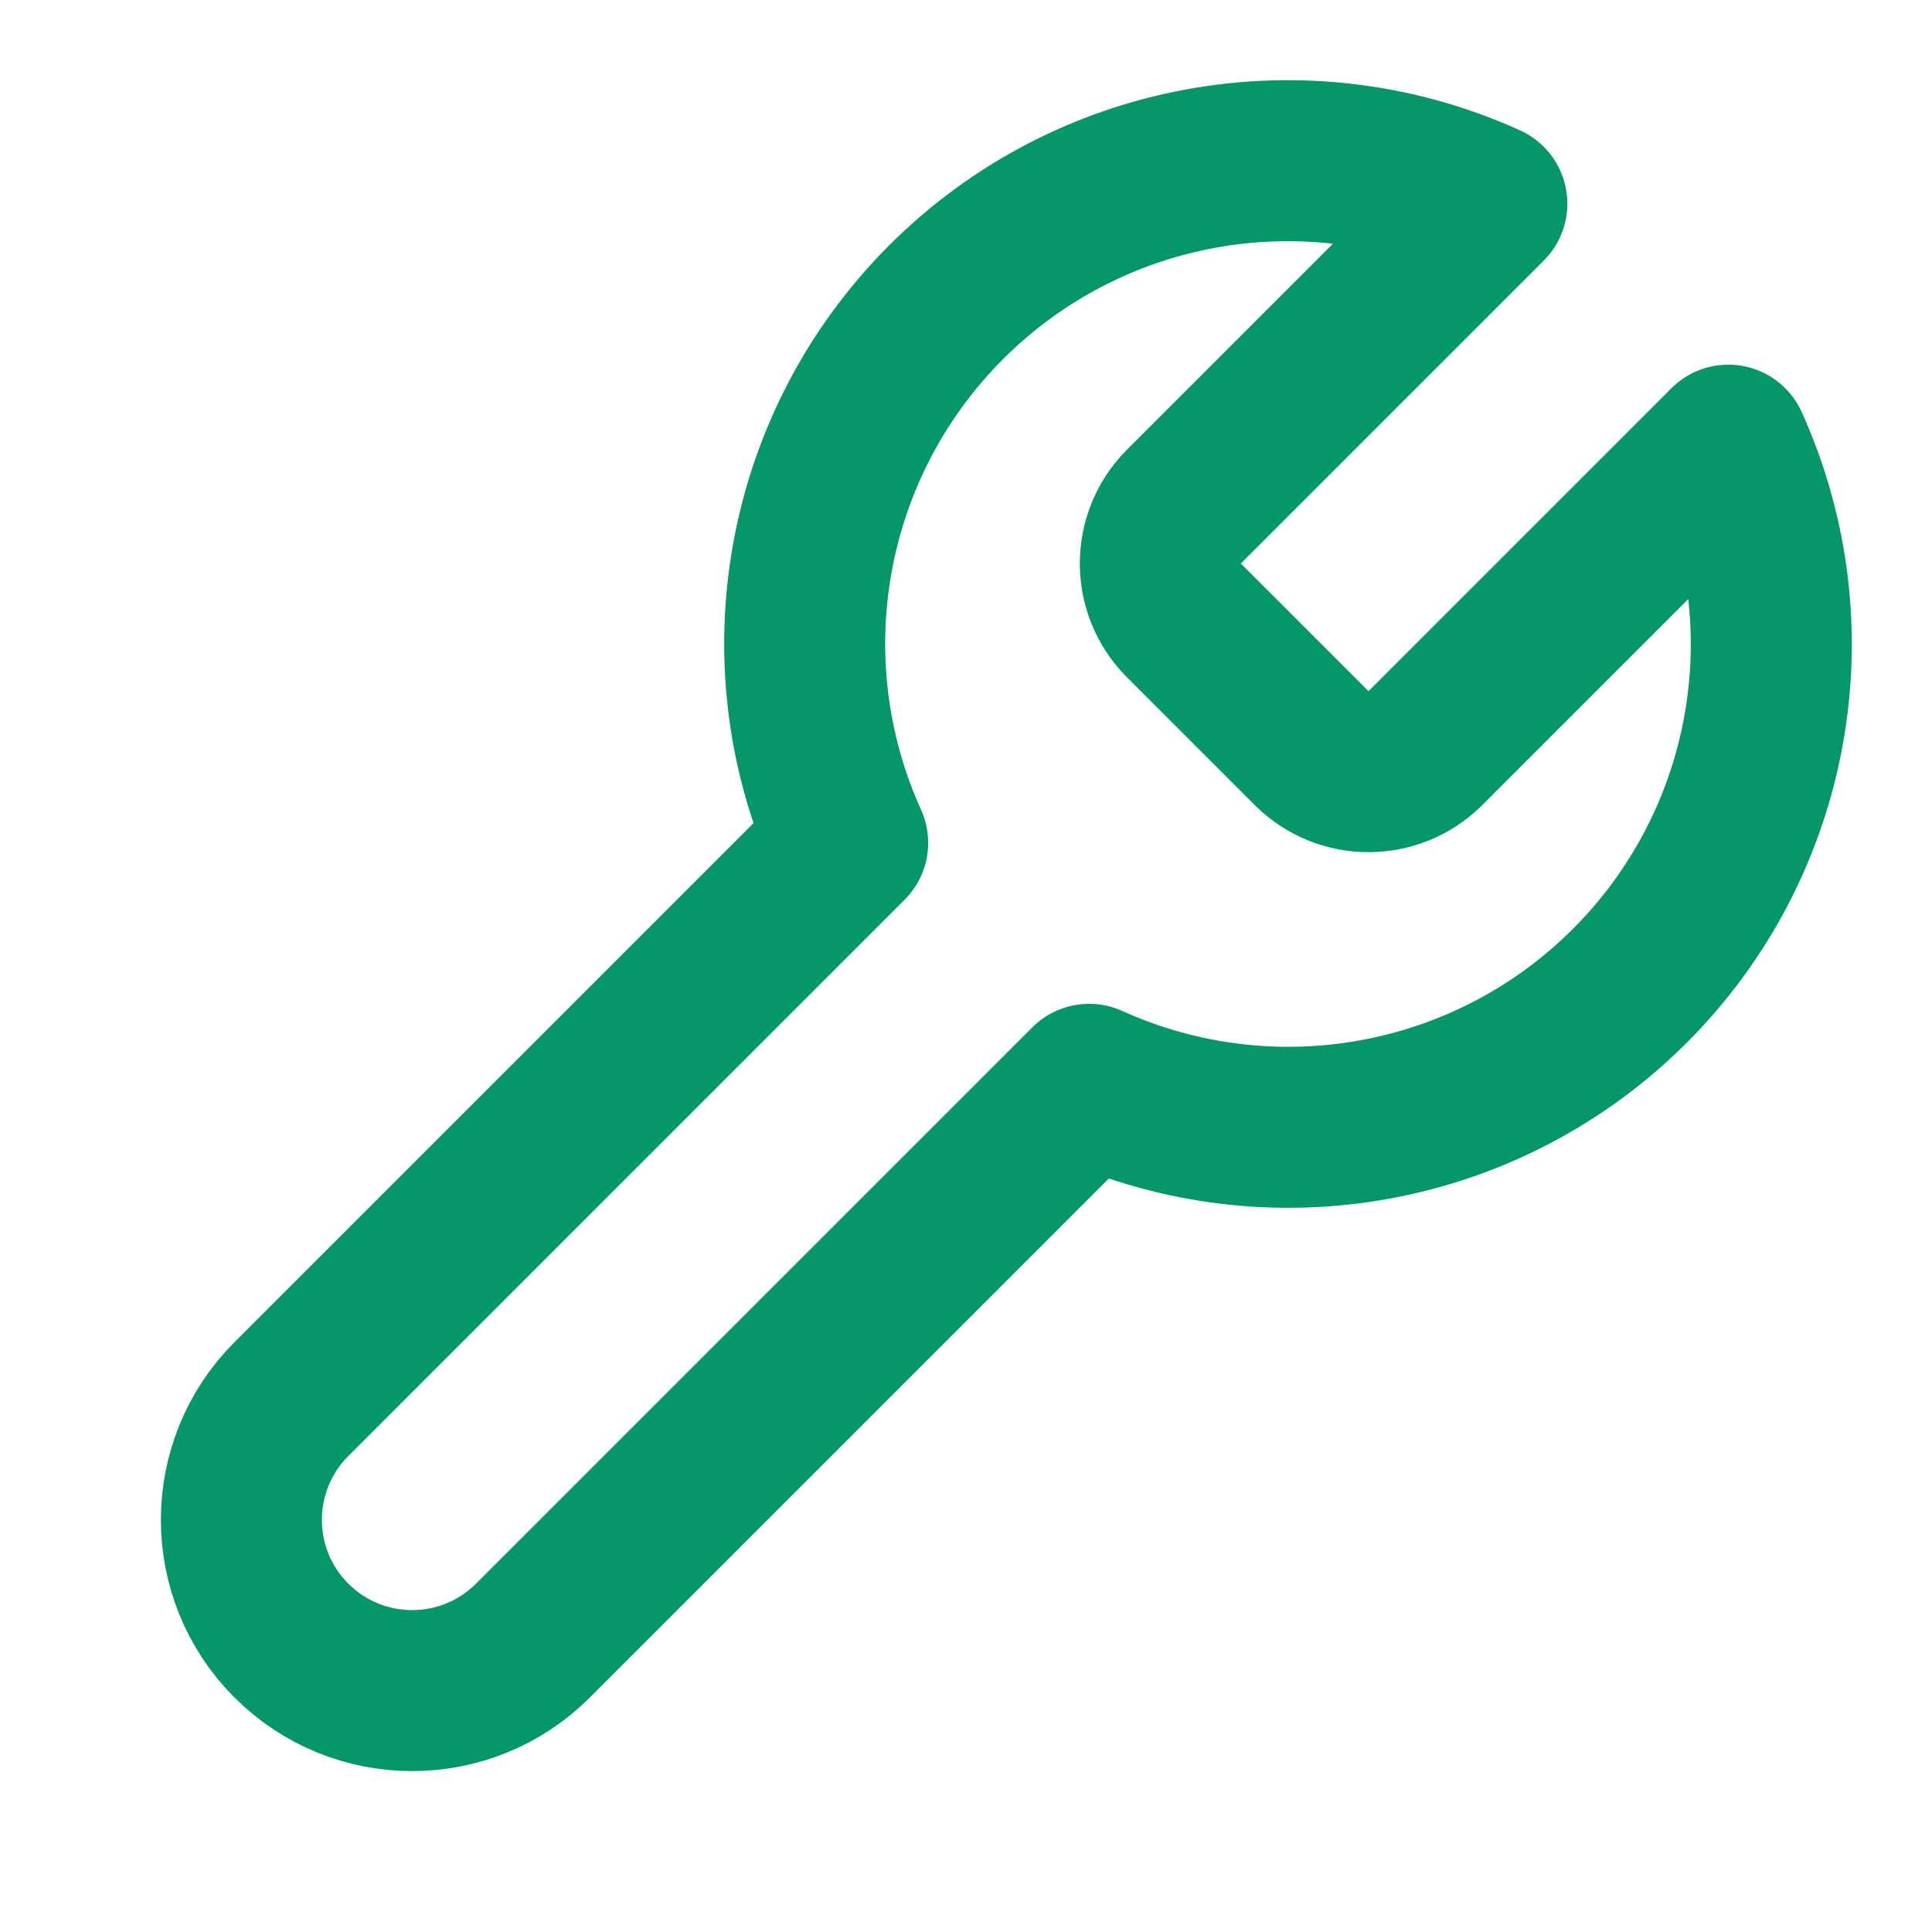
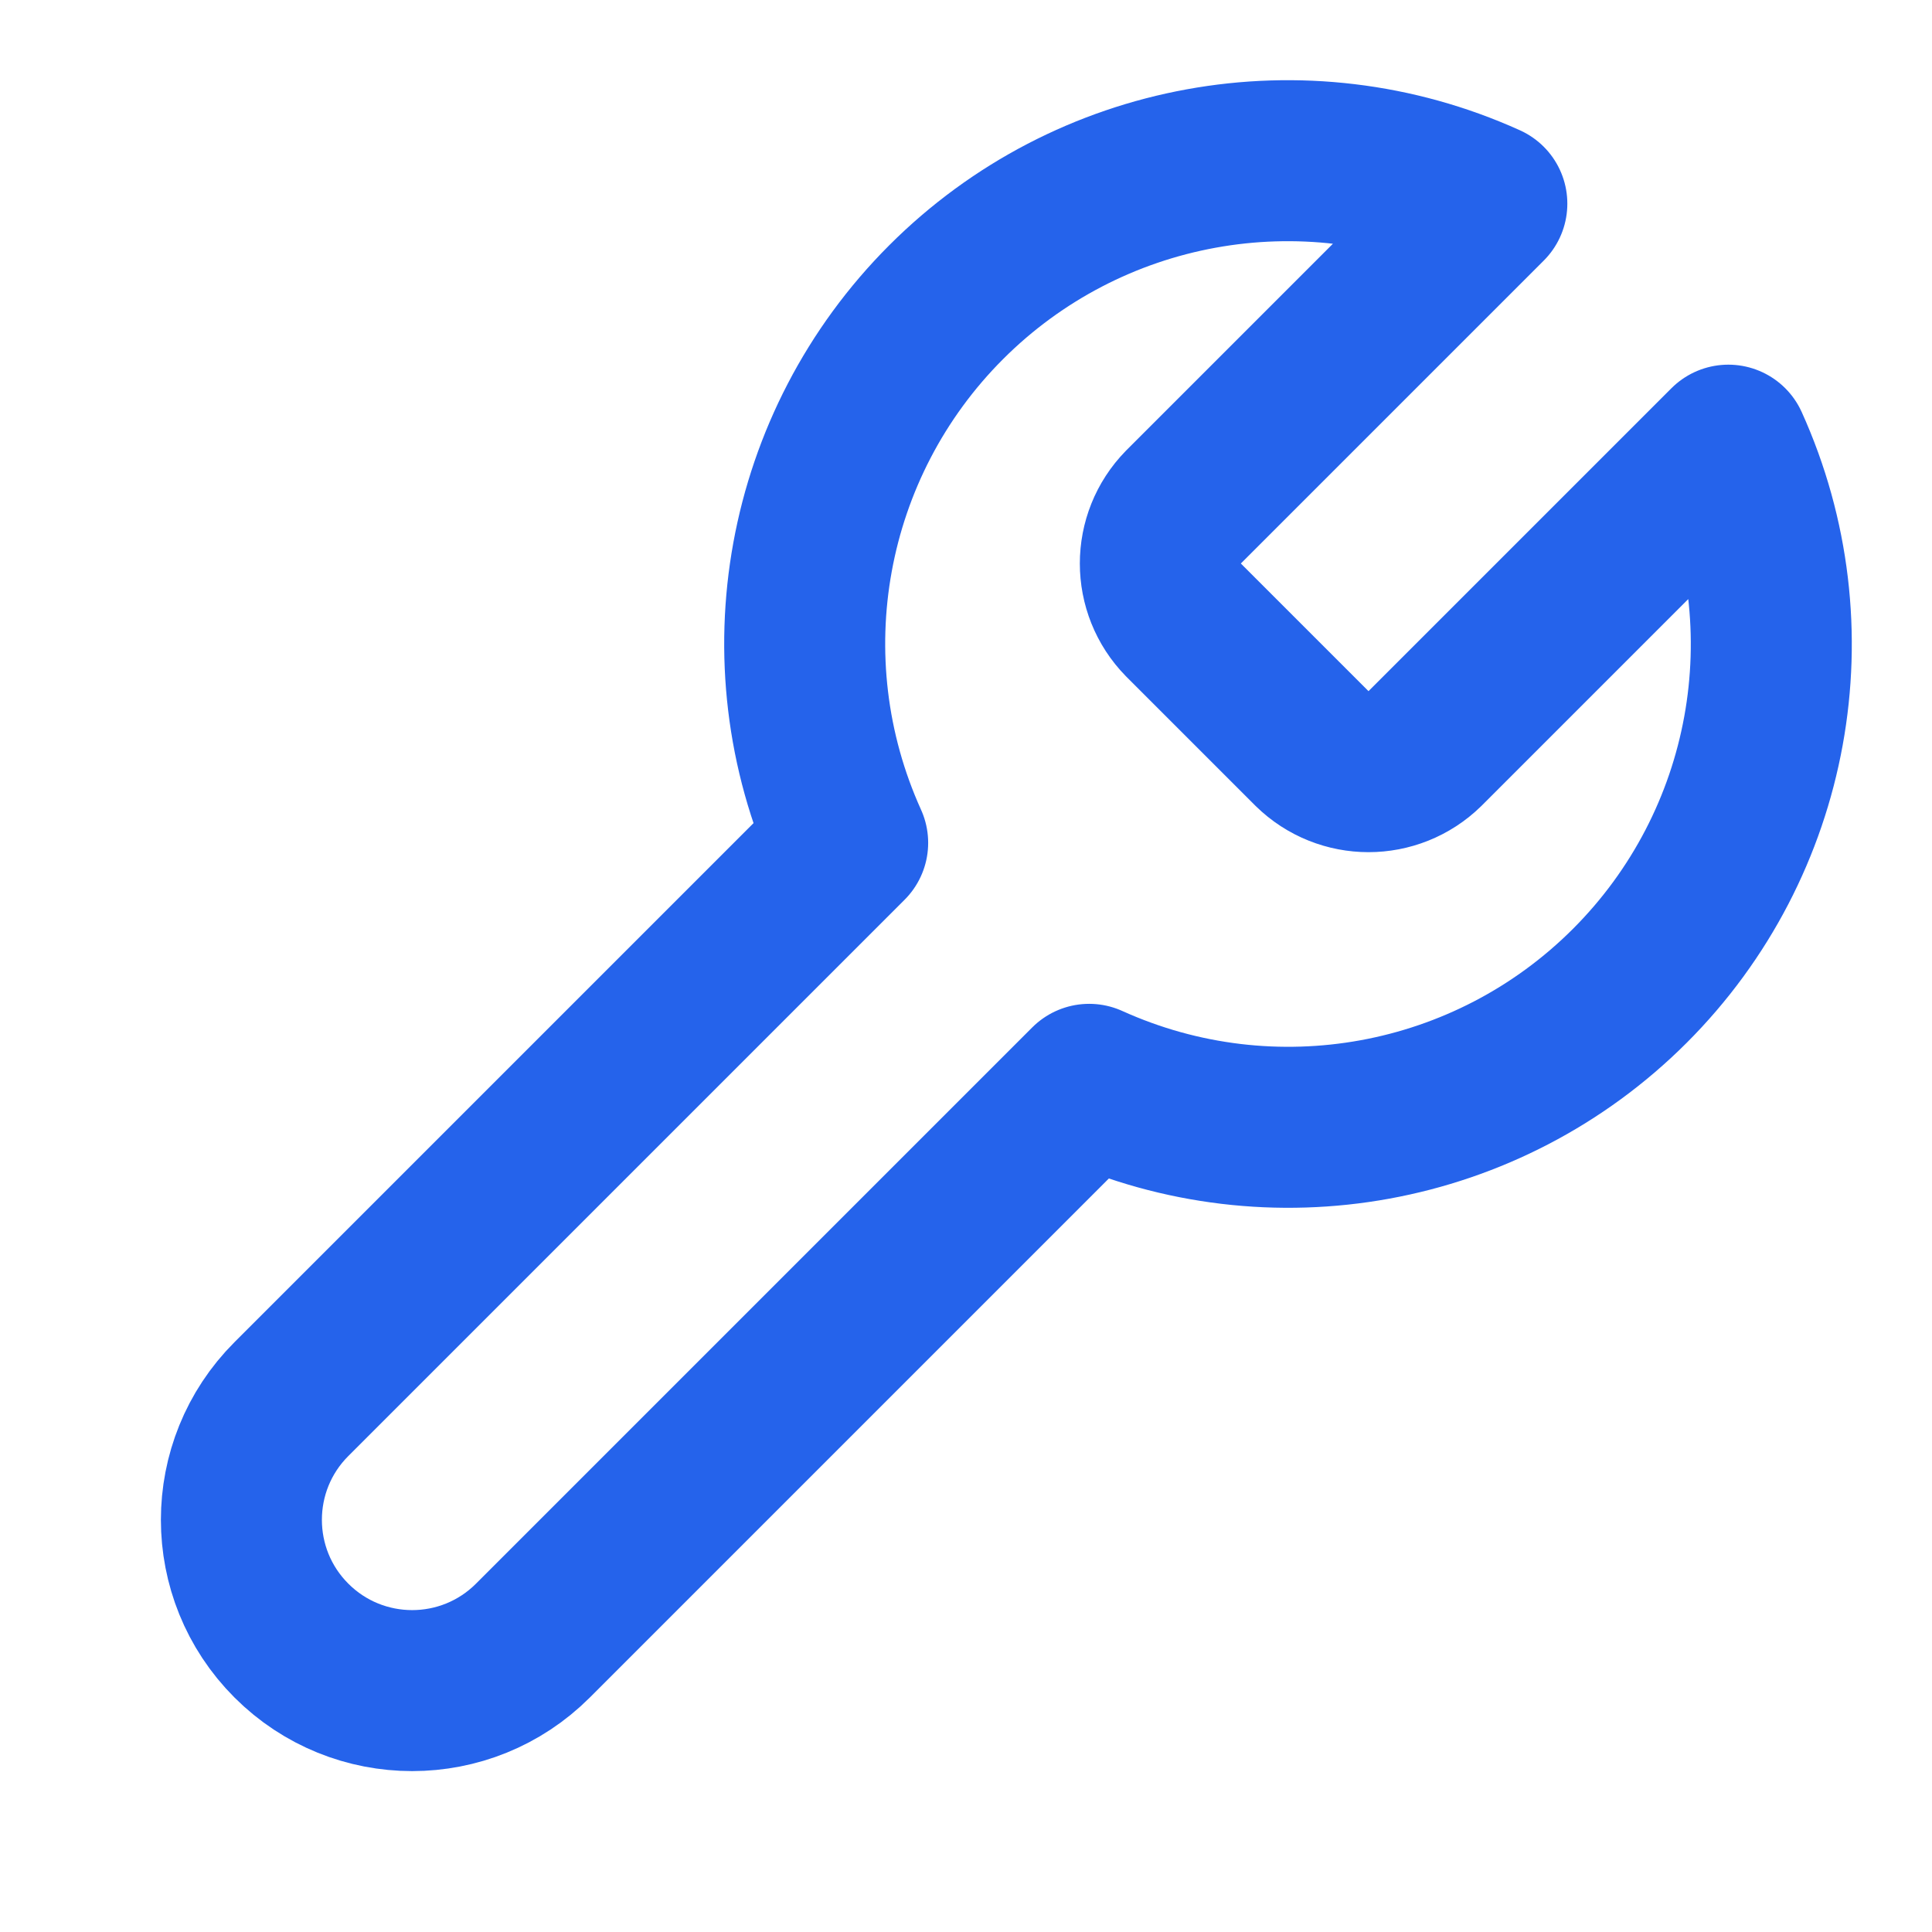
- <svg xmlns="http://www.w3.org/2000/svg" viewBox="0 0 24 24" fill="none" stroke="#059669" stroke-width="2" stroke-linecap="round" stroke-linejoin="round">
+ <svg xmlns="http://www.w3.org/2000/svg" viewBox="0 0 24 24" fill="none" stroke="#2563EB" stroke-width="2" stroke-linecap="round" stroke-linejoin="round">
  <path d="M14.7 6.3a1 1 0 0 0 0 1.4l1.6 1.6a1 1 0 0 0 1.4 0l3.77-3.77a6 6 0 0 1-7.94 7.94l-6.91 6.91a2.12 2.12 0 0 1-3-3l6.91-6.91a6 6 0 0 1 7.94-7.94l-3.76 3.76z" />
</svg>
